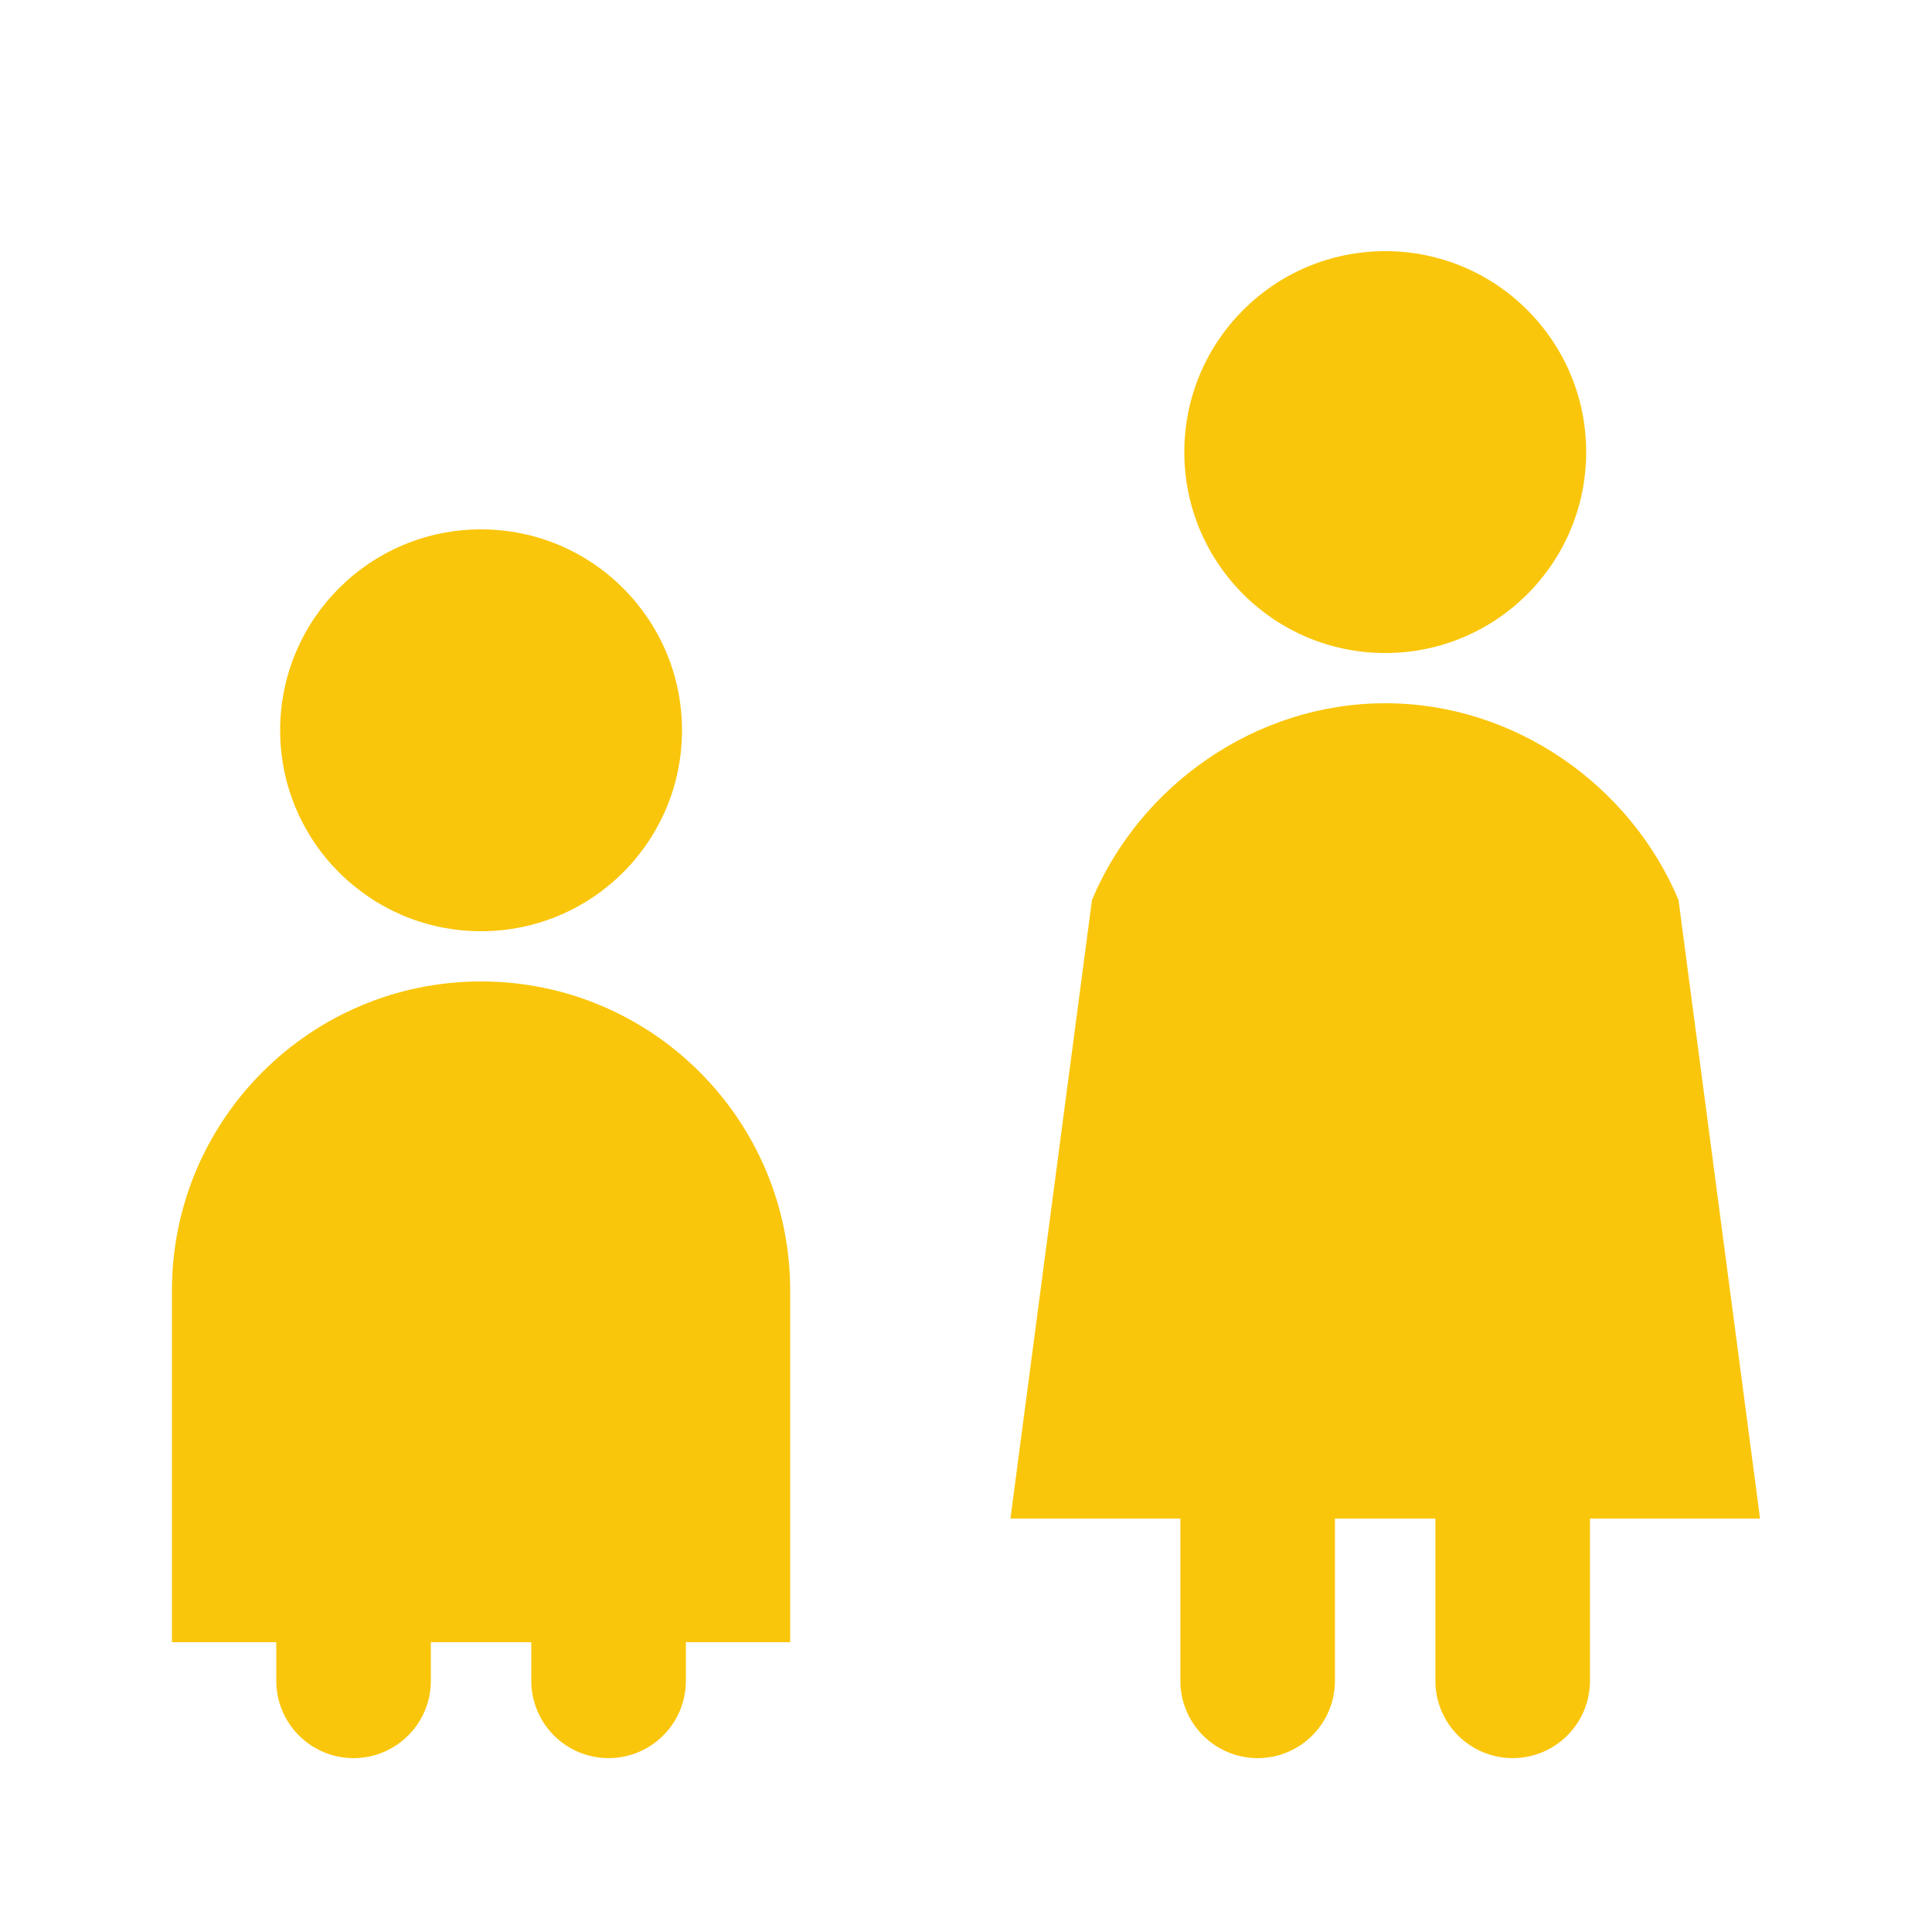
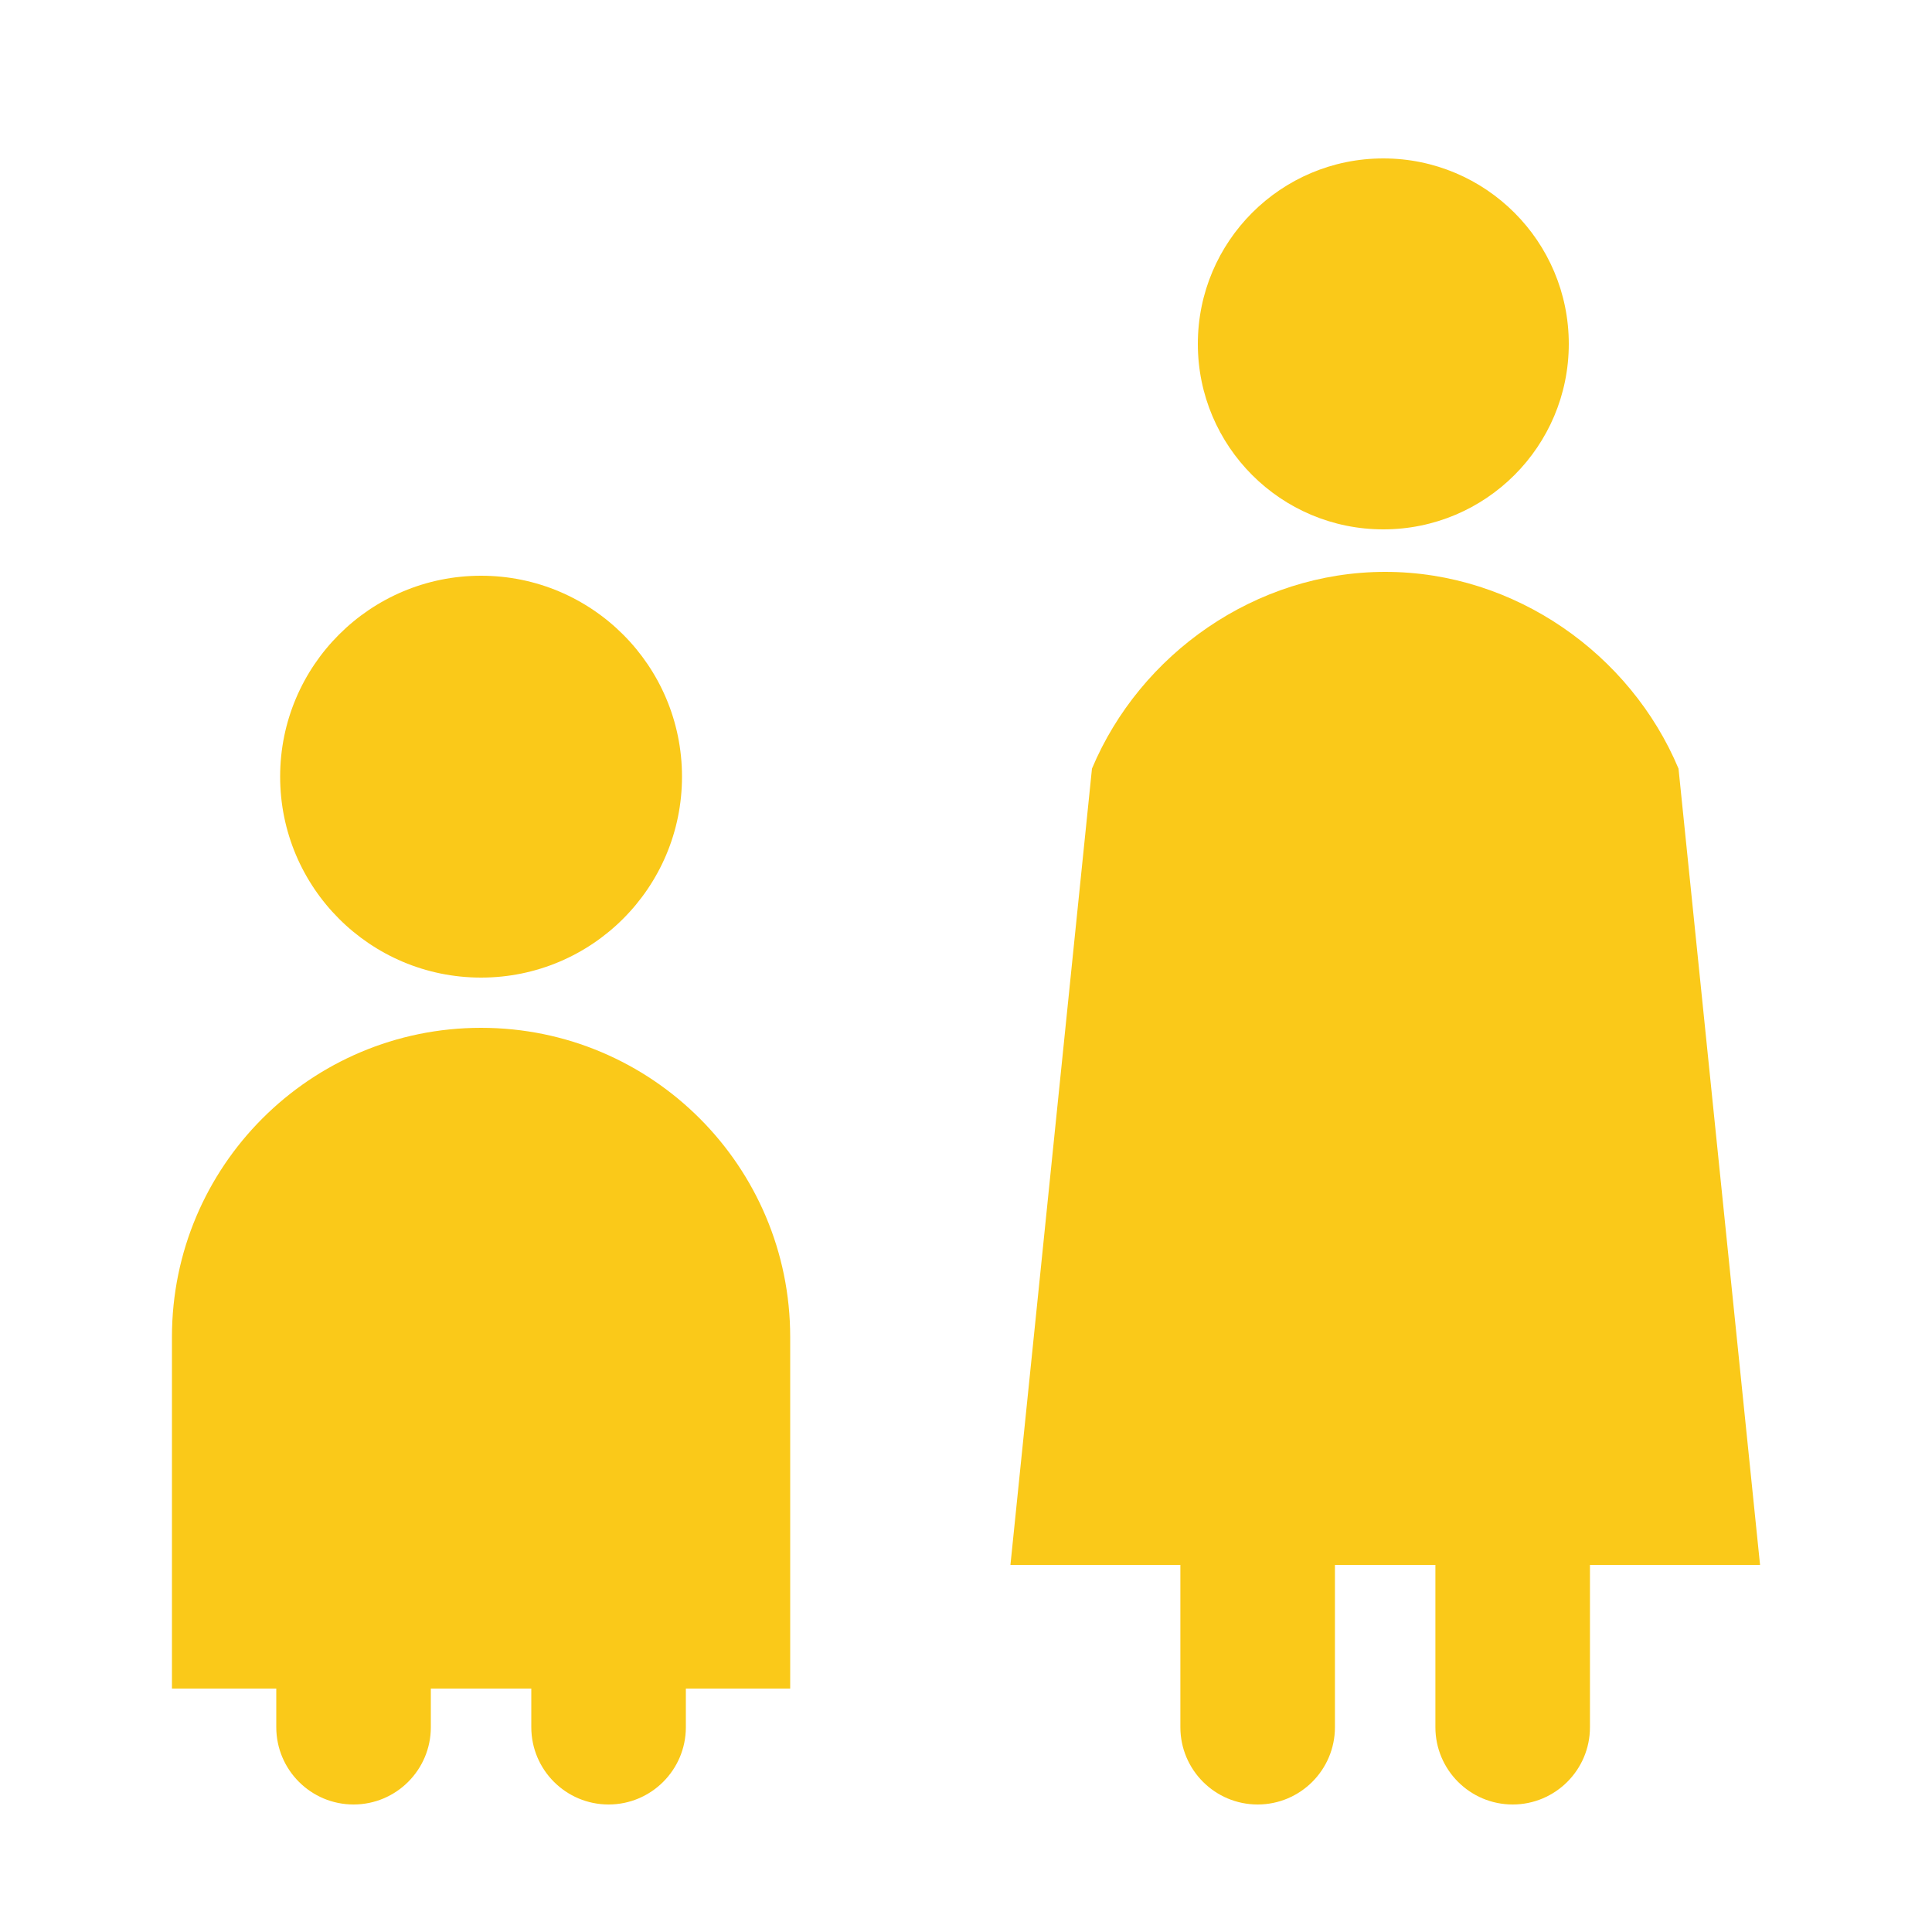
- <svg xmlns="http://www.w3.org/2000/svg" id="Layer_1" data-name="Layer 1" viewBox="0 0 250 250">
+ <svg xmlns="http://www.w3.org/2000/svg" id="begleitung_erwachsener" data-name="begleitung erwachsener" viewBox="0 0 250 250">
  <defs>
    <style>
      .cls-1 {
-         fill: #fac60b;
+         fill: #fac919;
        stroke-width: 0px;
      }
    </style>
  </defs>
  <g>
-     <path class="cls-1" d="M102.25,167c0-22.09-17.91-40-40-40s-40,17.91-40,40v45.5h13.5v5c0,5.52,4.48,10,10,10s10-4.48,10-10v-5h13v5c0,5.52,4.48,10,10,10s10-4.48,10-10v-5h13.5v-45.5Z" />
-     <circle class="cls-1" cx="62.25" cy="94.5" r="26" />
+     <circle class="cls-1" cx="179" cy="44.5" r="24" />
+     <path class="cls-1" d="M227.75,202.5l-10.55-103.04c-6.21-14.81-21.15-25.46-37.95-25.46s-31.74,10.65-37.95,25.46l-10.55,103.04h21.99v21c0,5.52,4.48,10,10,10s10-4.48,10-10v-21h13v21c0,5.52,4.48,10,10,10s10-4.48,10-10v-21h21.99Z" />
  </g>
  <g>
-     <path class="cls-1" d="M227.75,196.5l-10.55-80.04c-6.21-14.81-21.15-25.46-37.95-25.46s-31.74,10.65-37.95,25.46l-10.55,80.04h21.99v21c0,5.52,4.48,10,10,10s10-4.48,10-10v-21h13v21c0,5.52,4.48,10,10,10s10-4.48,10-10v-21h21.99Z" />
-     <circle class="cls-1" cx="179.25" cy="58.5" r="26" />
+     <path class="cls-1" d="M102.25,173c0-22.09-17.91-40-40-40s-40,17.91-40,40v45.5h13.5v5c0,5.52,4.48,10,10,10s10-4.48,10-10v-5h13v5c0,5.52,4.48,10,10,10s10-4.48,10-10v-5h13.5v-45.5Z" />
+     <circle class="cls-1" cx="62.25" cy="100.5" r="26" />
  </g>
</svg>
